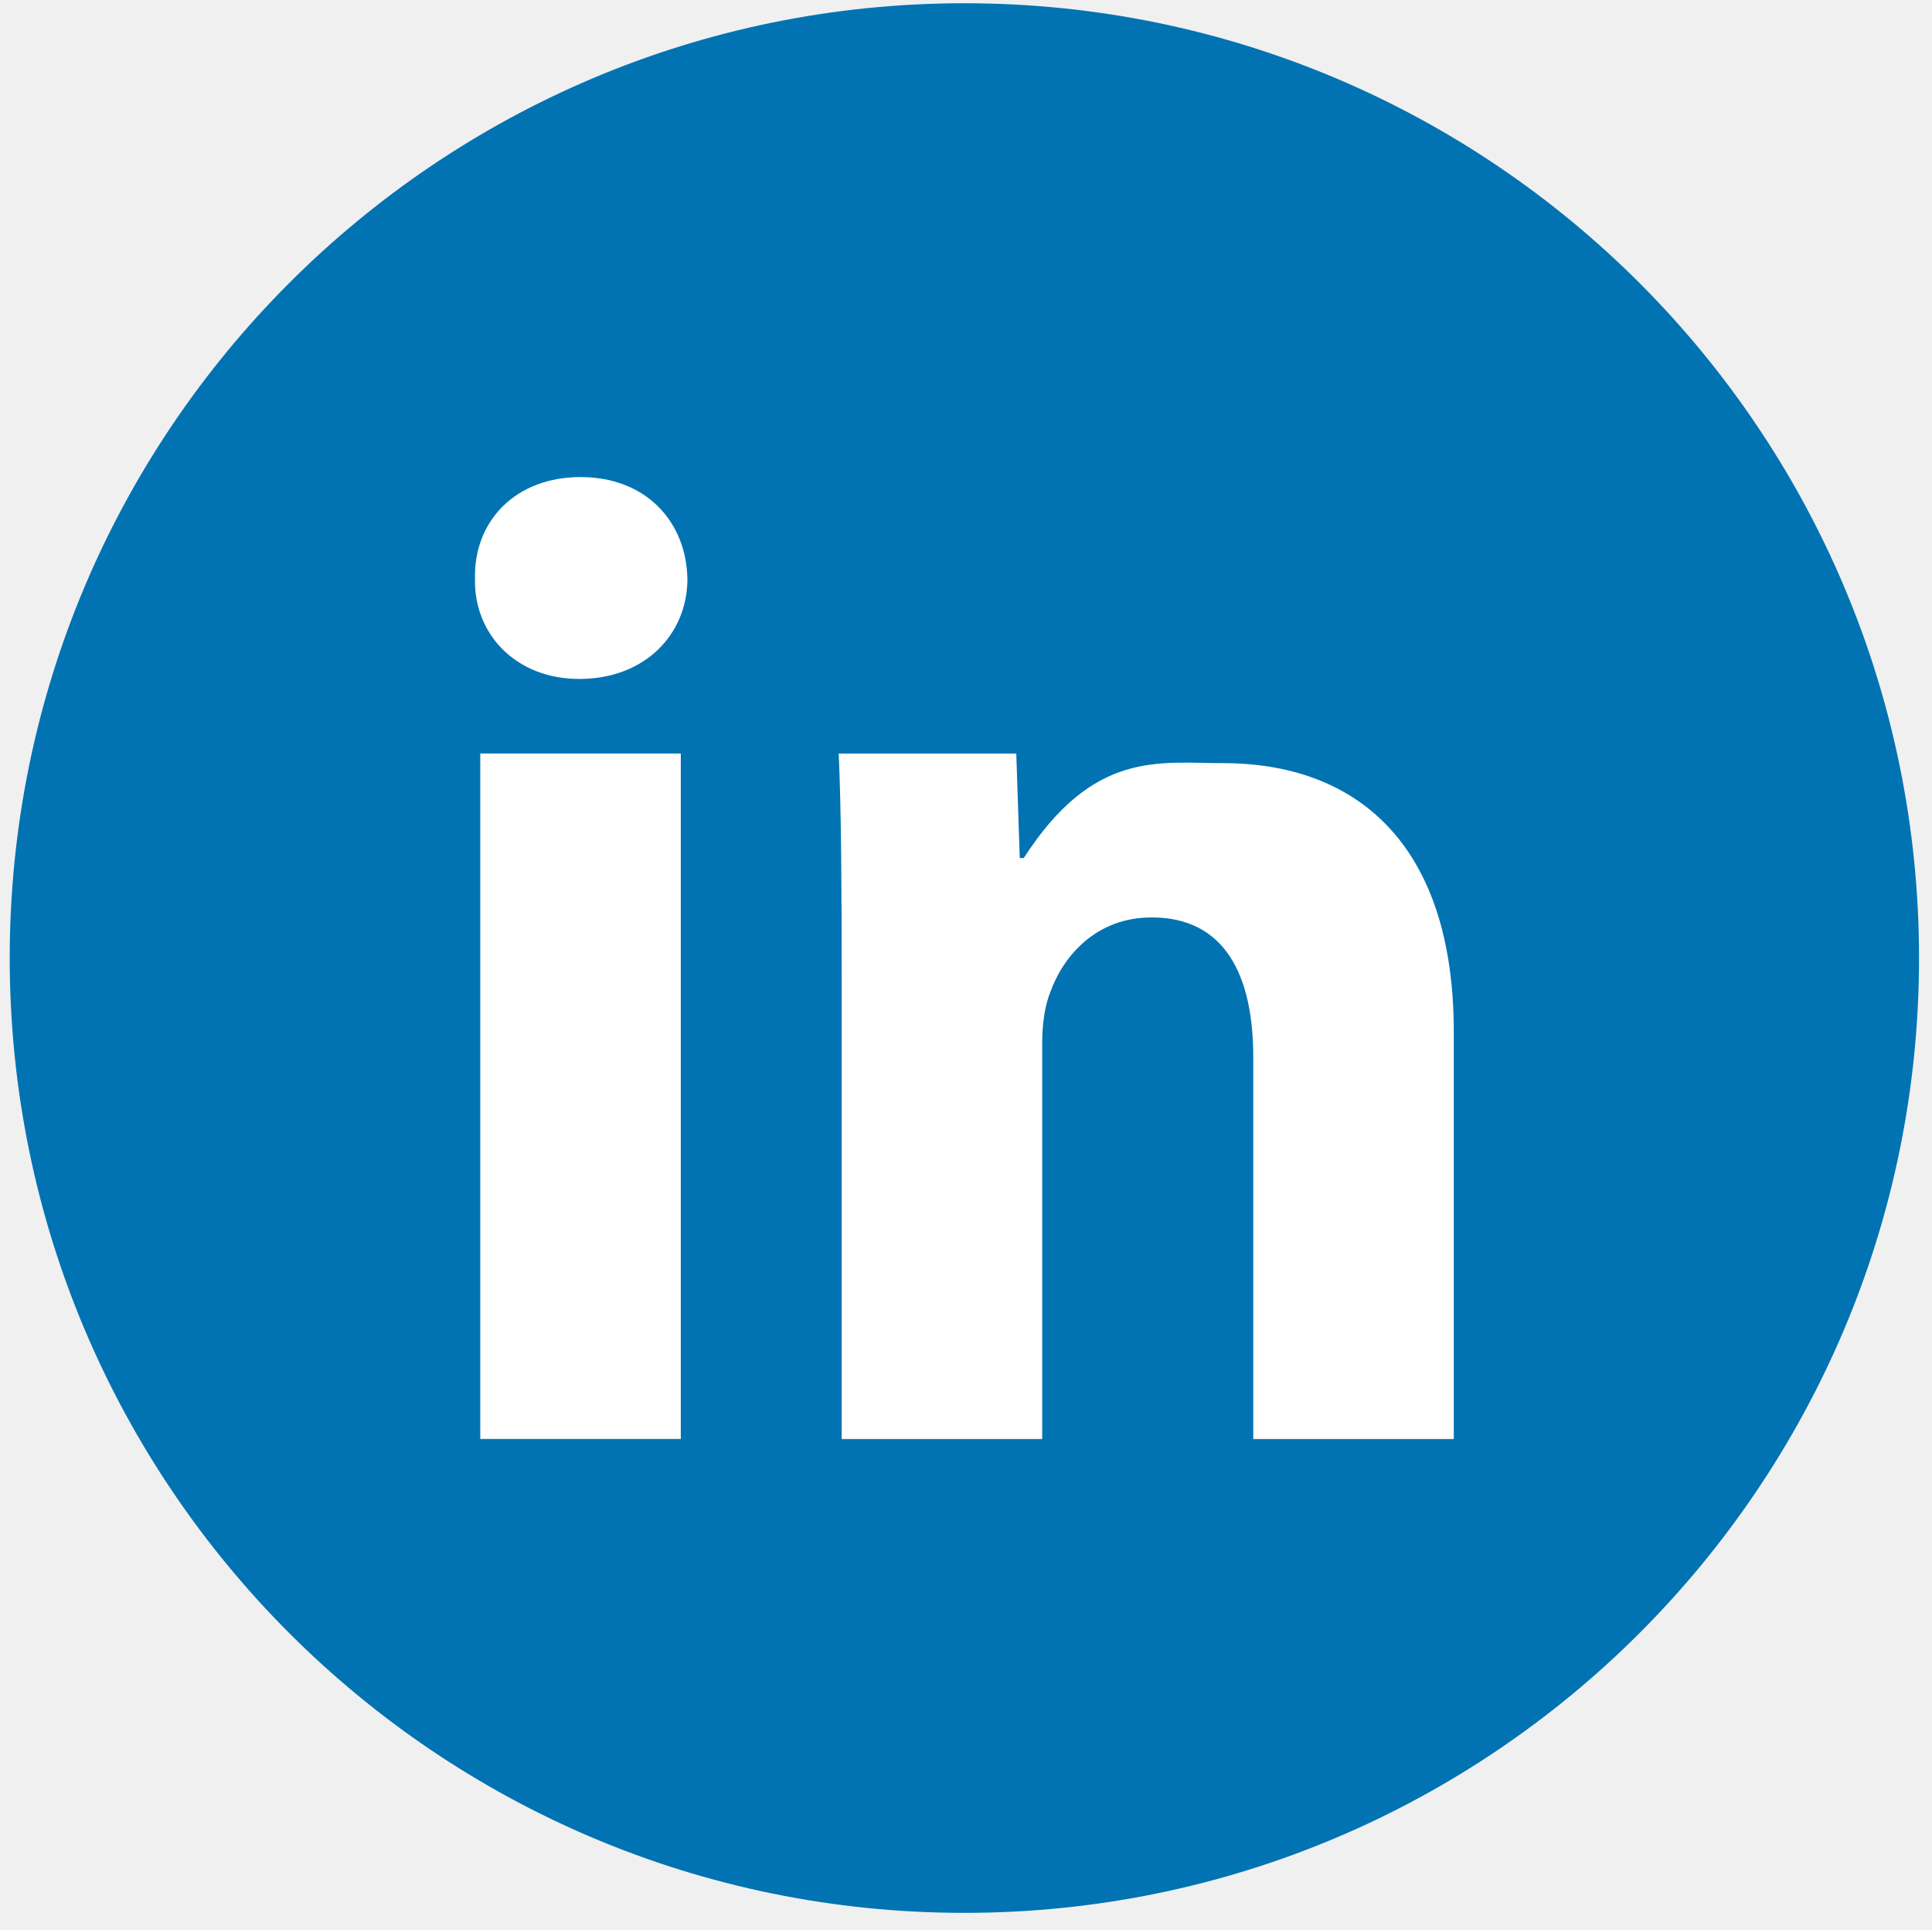
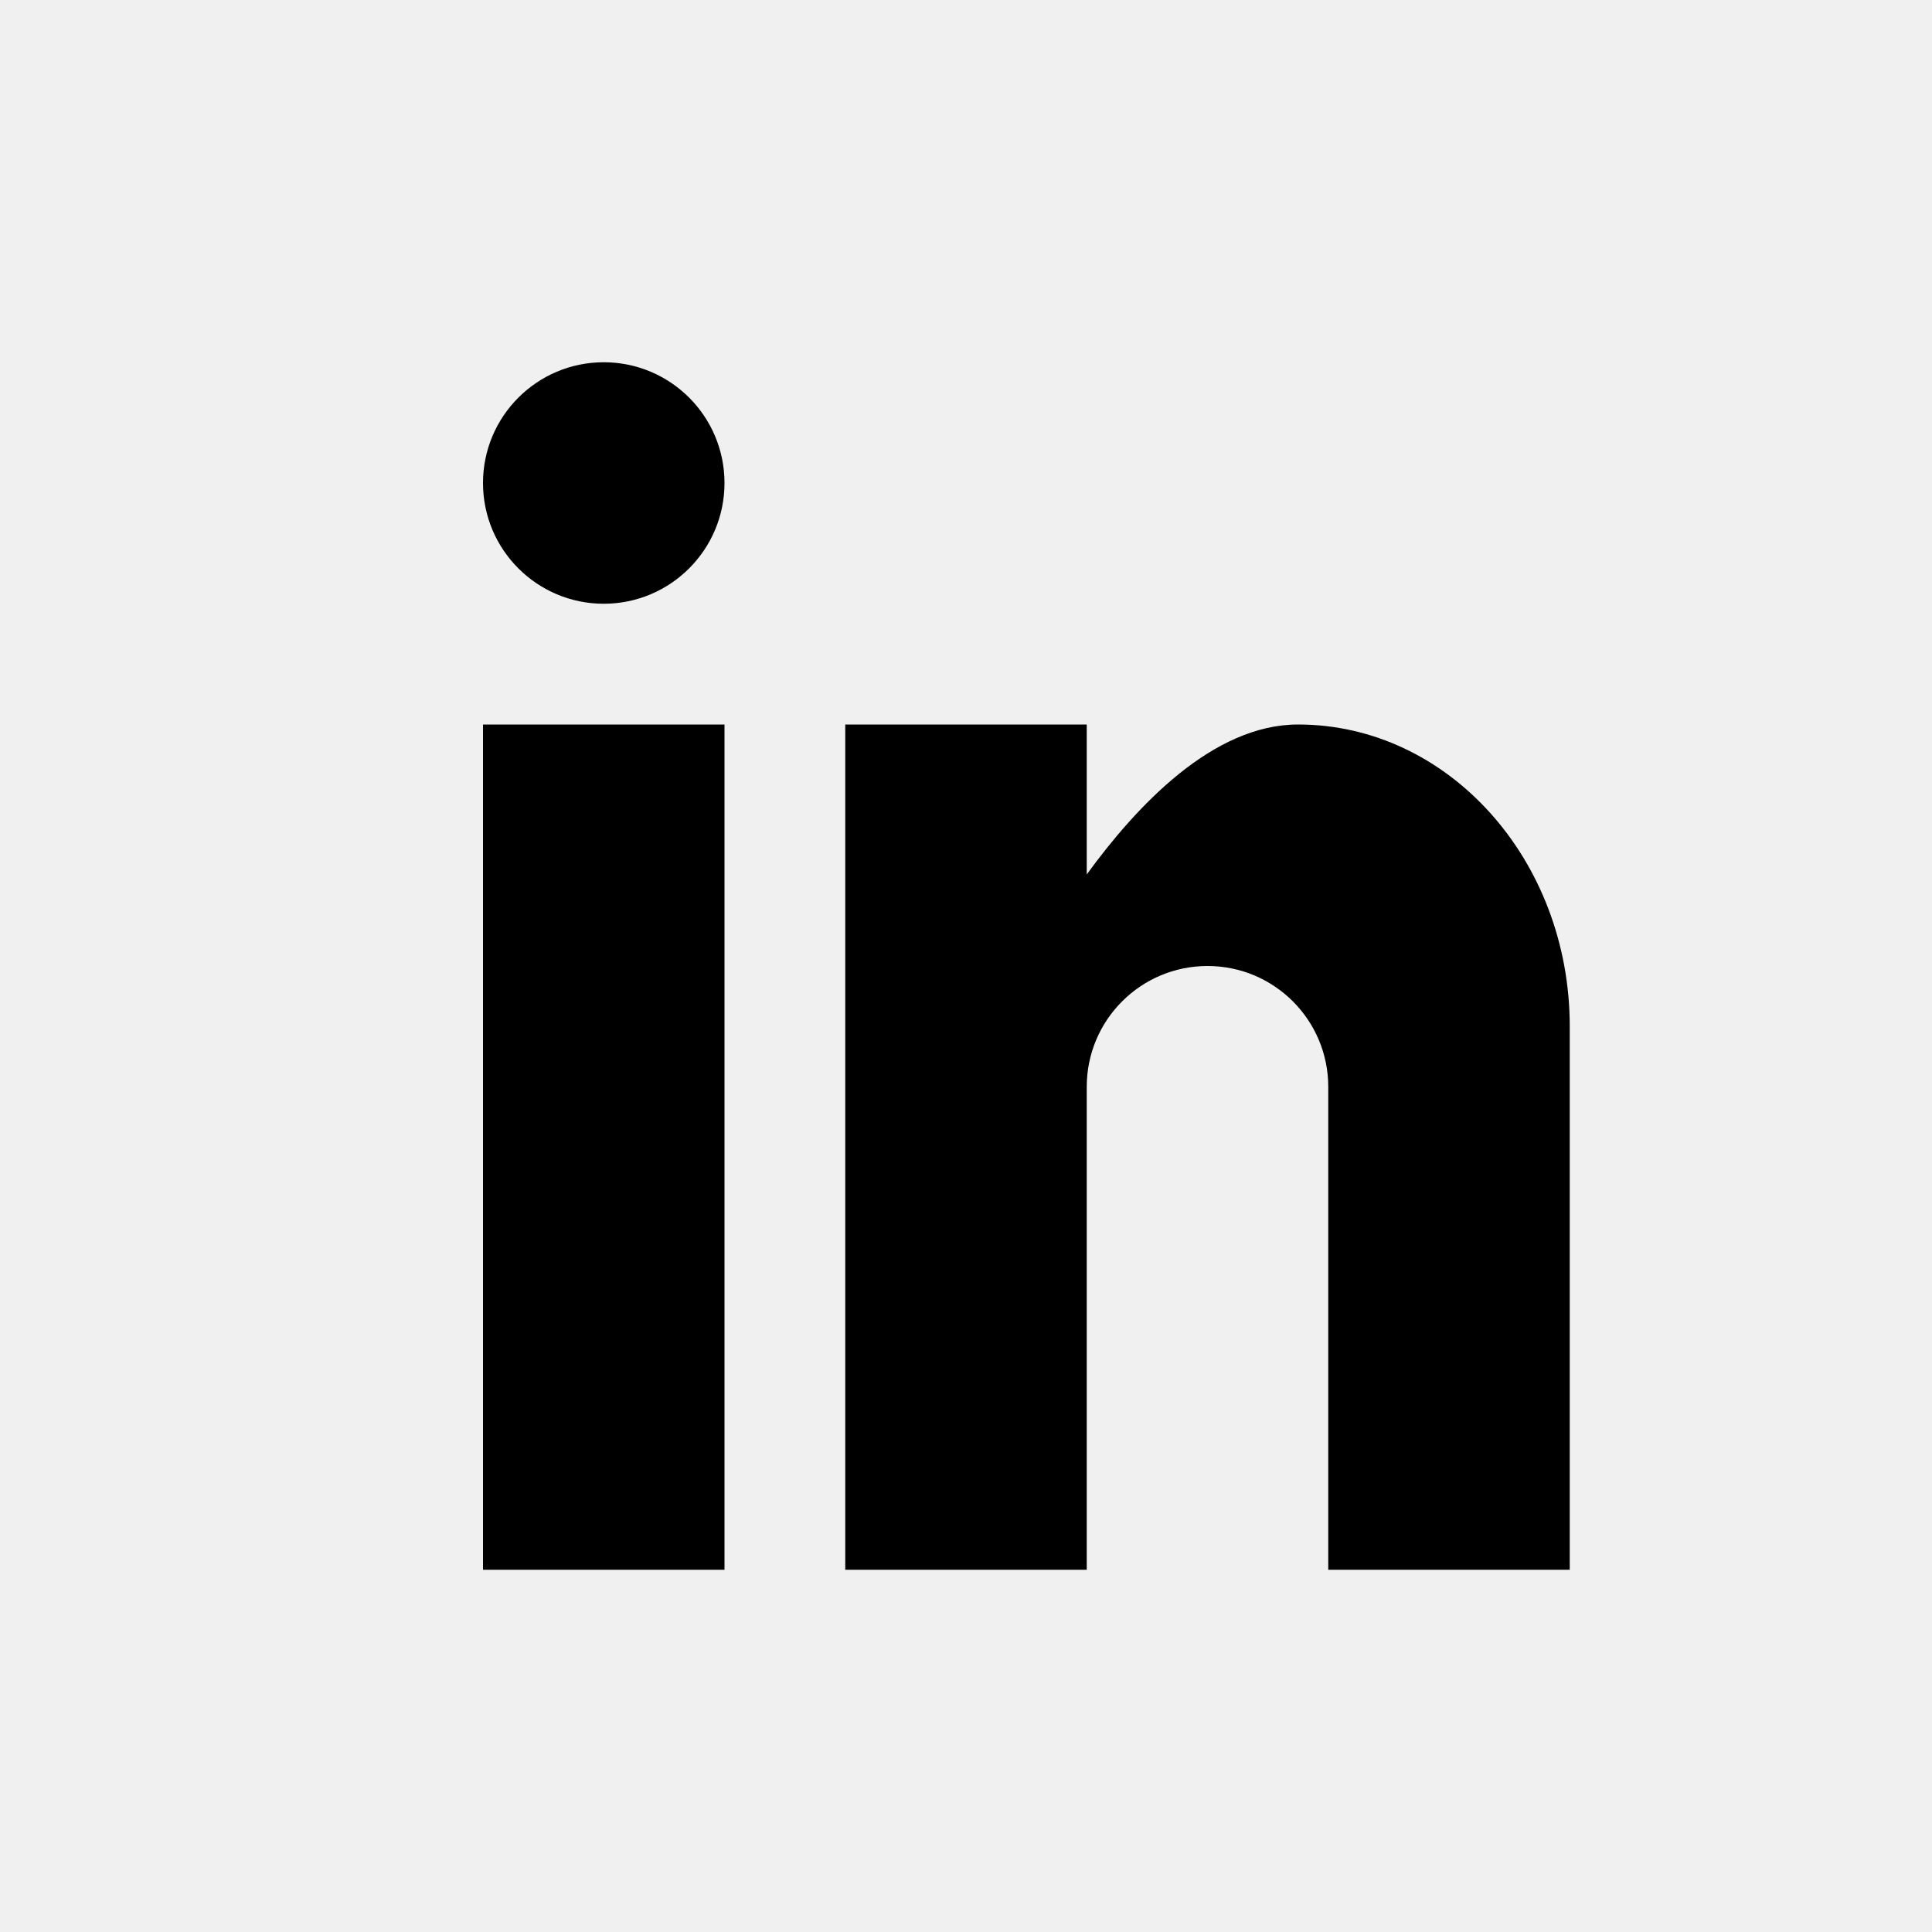
- <svg xmlns="http://www.w3.org/2000/svg" version="1.1" x="0px" y="0px" width="596px" height="595.281px" viewBox="123.445 0 596 595.281" enable-background="new 123.445 0 596 595.281" xml:space="preserve">
-   <g id="Layer_2">
-     <circle fill="#0173B2" cx="420.944" cy="295.5" r="294.5" />
-   </g>
-   <g id="Icon">
-     <g>
-       <g>
-         <path fill="#FFFFFF" d="M302.532,147.144c-19.942,0-32.964,13.432-32.555,31.34c-0.409,17.089,12.625,30.93,32.157,30.93     c20.352,0,33.373-13.841,33.373-30.93C335.099,160.576,322.474,147.144,302.532,147.144z M271.603,443.842h61.859V232.406     h-61.859V443.842z M500.723,235.383c-19.78,0-39.958-4.08-61.463,29.268h-1.228l-1.079-32.231h-54.777     c0.806,17.499,0.917,43.629,0.917,68.456v142.98h61.859V321.648c0-5.705,0.807-11.396,2.431-15.477     c4.068-11.398,14.25-23.204,31.34-23.204c22.385,0,31.339,17.499,31.339,43.146v117.742h61.859V318.361     C571.946,259.752,541.412,235.383,500.723,235.383z" />
-       </g>
-     </g>
+ <svg xmlns="http://www.w3.org/2000/svg" width="128" height="128" viewBox="0 0 128 128" fill="#00000000">
+   <g>
+     <path fill="#000000" d="M 48,104l-16,0 L 32,48 l 16,0 L 48,104 z M 40,40c-4.418,0-8-3.582-8-8s 3.582-8, 8-8s 8,3.582, 8,8S 44.418,40, 40,40z M 104,104l-16,0 L 88,72 c0-4.418-3.582-8-8-8s-8,3.582-8,8l0,32 l-16,0 L 56,48 l 16,0 l0,9.934 C 75.3,53.401, 80.344,48, 86,48c 9.941,0, 18,8.954, 18,20 L 104,104 z" />
  </g>
</svg>
